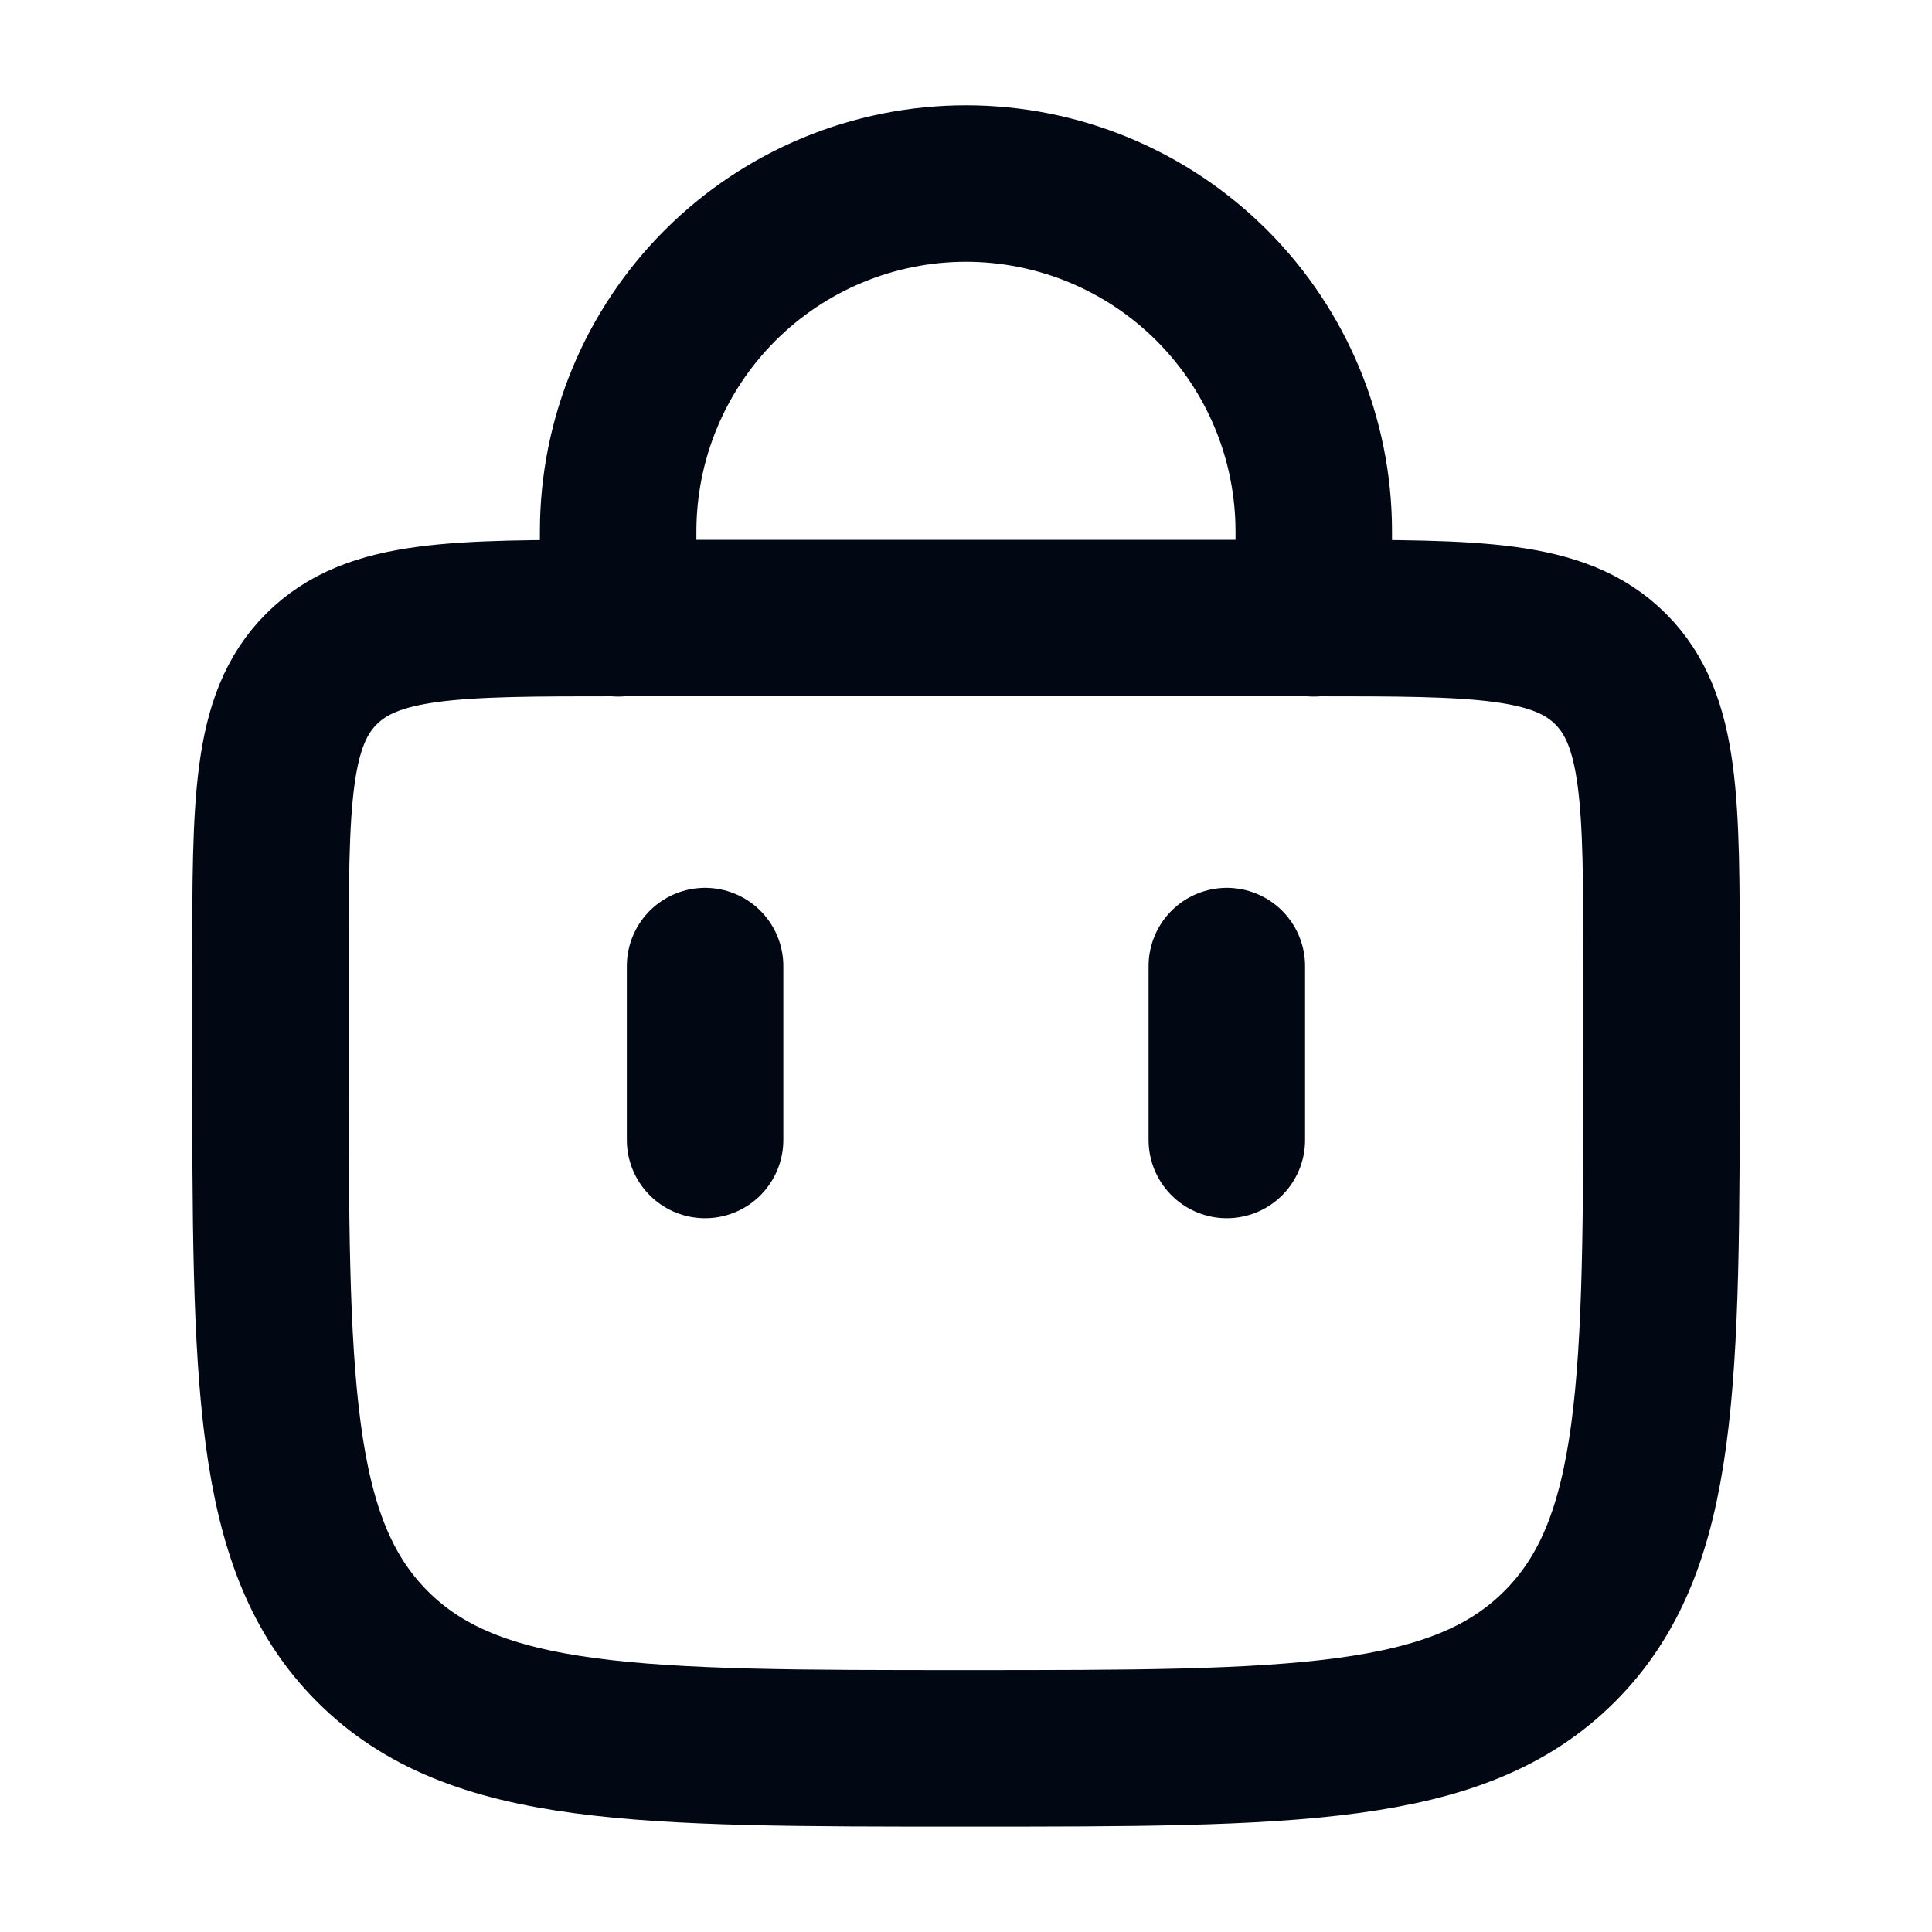
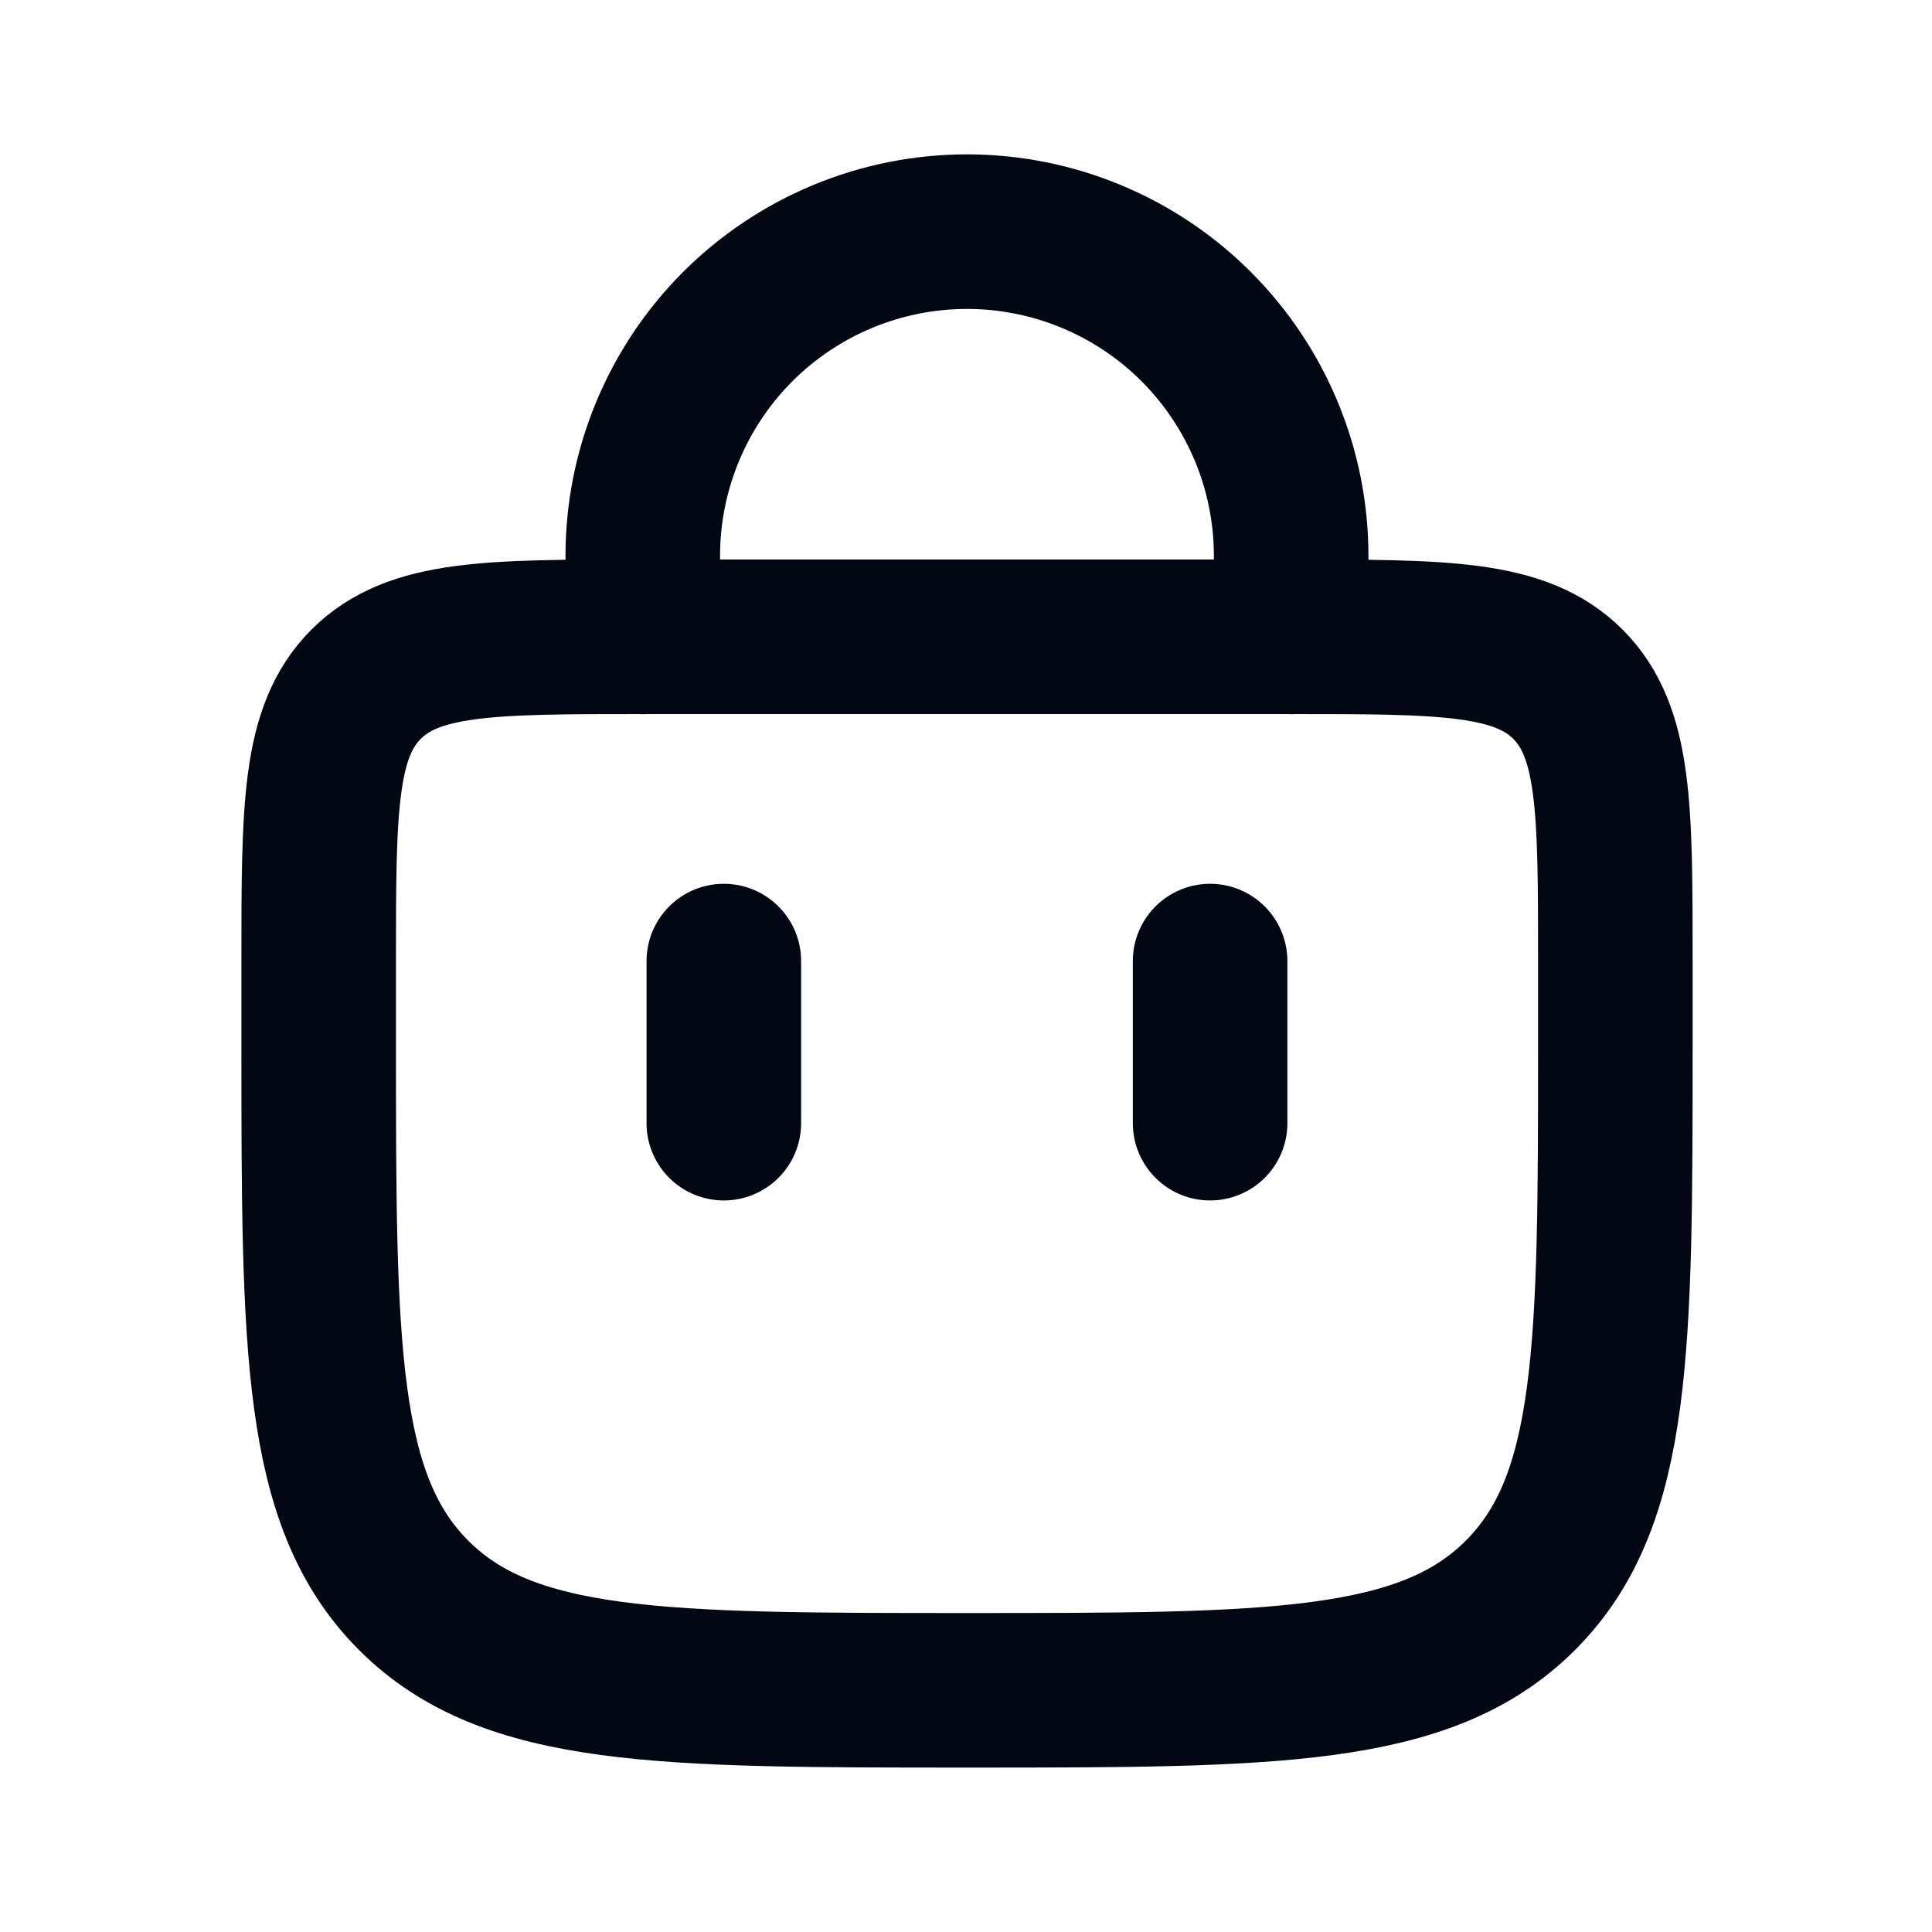
<svg xmlns="http://www.w3.org/2000/svg" width="20" height="20" viewBox="0 0 20 20" fill="none" color="#010713">
-   <path d="M6.399 6.401V5.501C6.399 4.546 6.779 3.63 7.454 2.955C8.129 2.28 9.045 1.9 10 1.9C10.954 1.9 11.87 2.28 12.545 2.955C13.22 3.63 13.6 4.546 13.6 5.501V6.401M12.7 11.801V10.001M7.299 11.801V10.001" stroke="currentColor" stroke-width="1.62" stroke-linecap="round" fill="currentColor" fill-opacity="0" />
-   <path d="M2.8 9.999C2.8 8.301 2.8 7.453 3.327 6.926C3.855 6.398 4.702 6.398 6.4 6.398H13.6C15.298 6.398 16.145 6.398 16.673 6.926C17.2 7.453 17.2 8.301 17.2 9.999V10.899C17.2 14.293 17.2 15.99 16.145 17.044C15.091 18.098 13.394 18.099 10 18.099C6.606 18.099 4.909 18.099 3.855 17.044C2.801 15.989 2.8 14.293 2.8 10.899V9.999Z" stroke="currentColor" stroke-width="1.62" fill="currentColor" fill-opacity="0" />
+   <path d="M6.654 6.593V5.754C6.654 4.864 7.008 4.011 7.637 3.381C8.267 2.752 9.12 2.398 10.01 2.398C10.9 2.398 11.754 2.752 12.383 3.381C13.012 4.011 13.366 4.864 13.366 5.754V6.593M12.527 11.627V9.949M7.493 11.627V9.949" stroke="currentColor" stroke-width="1.6" stroke-linecap="round" />
+   <path d="M3.299 9.948C3.299 8.365 3.299 7.575 3.79 7.083C4.282 6.592 5.072 6.592 6.655 6.592H13.367C14.949 6.592 15.739 6.592 16.231 7.083C16.722 7.575 16.722 8.365 16.722 9.948V10.787C16.722 13.95 16.722 15.533 15.739 16.515C14.756 17.498 13.174 17.498 10.011 17.498C6.847 17.498 5.265 17.498 4.282 16.515C3.3 15.532 3.299 13.95 3.299 10.787V9.948Z" stroke="currentColor" stroke-width="1.6" />
</svg>
